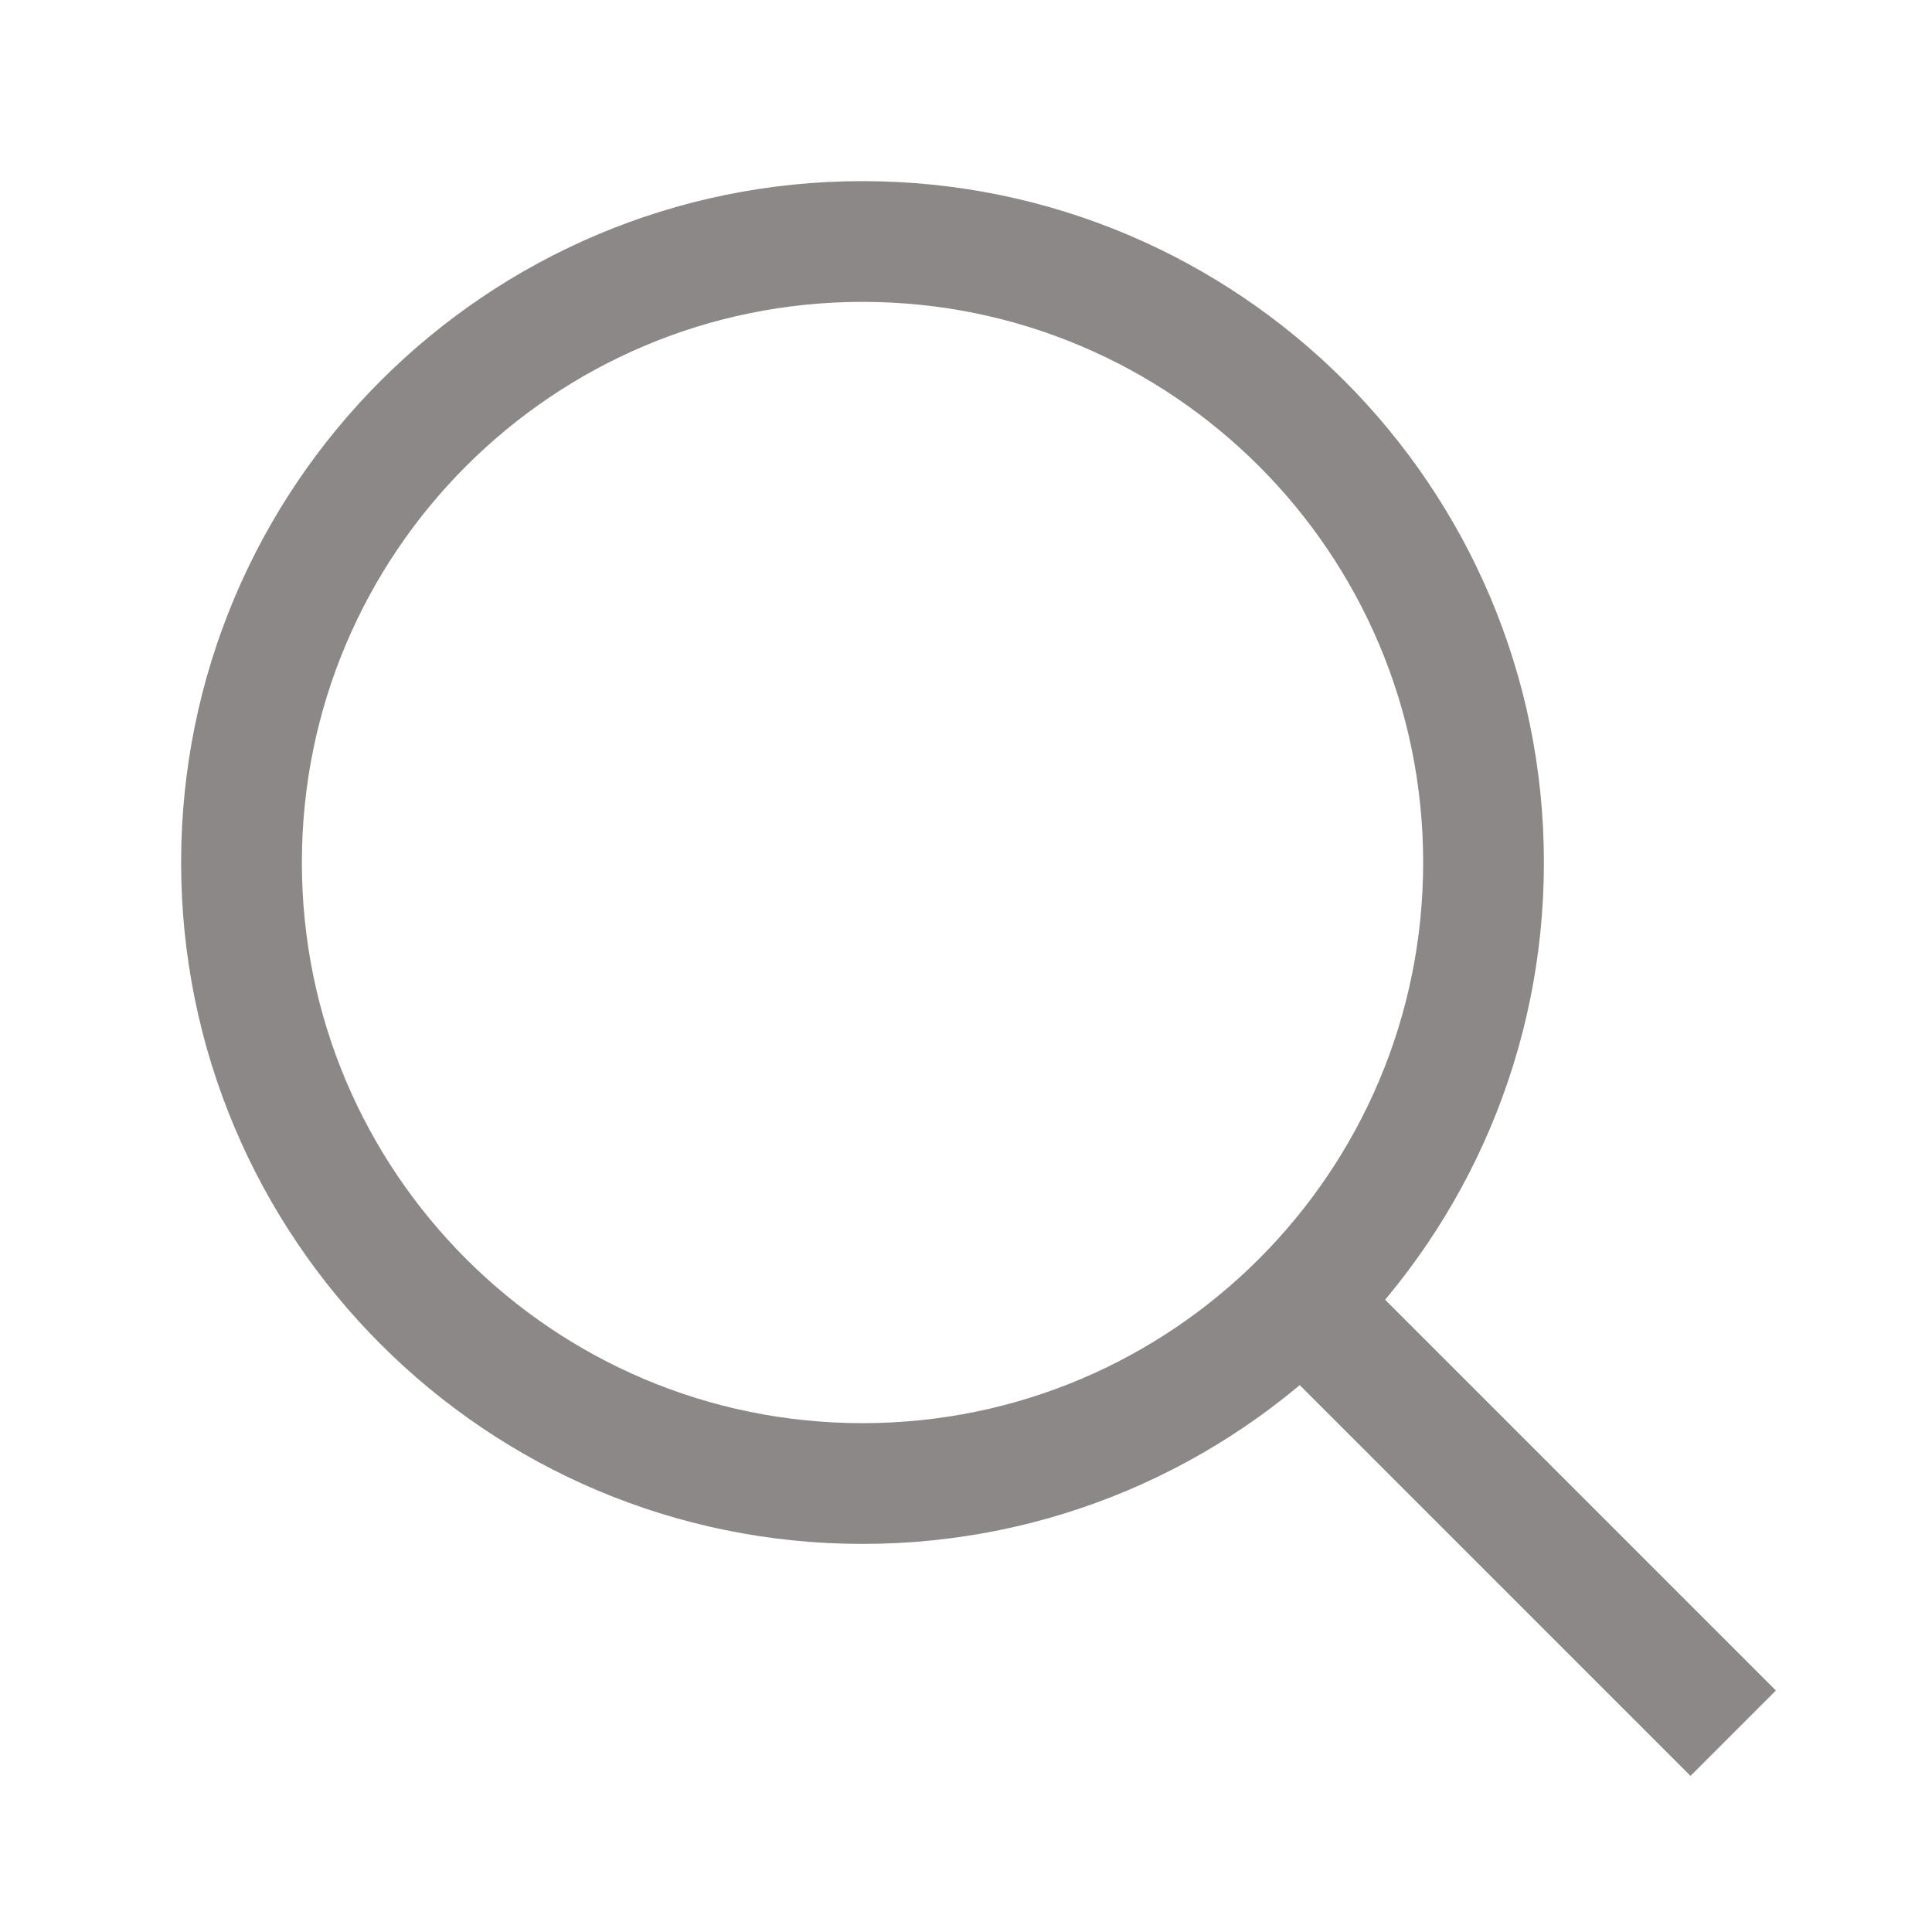
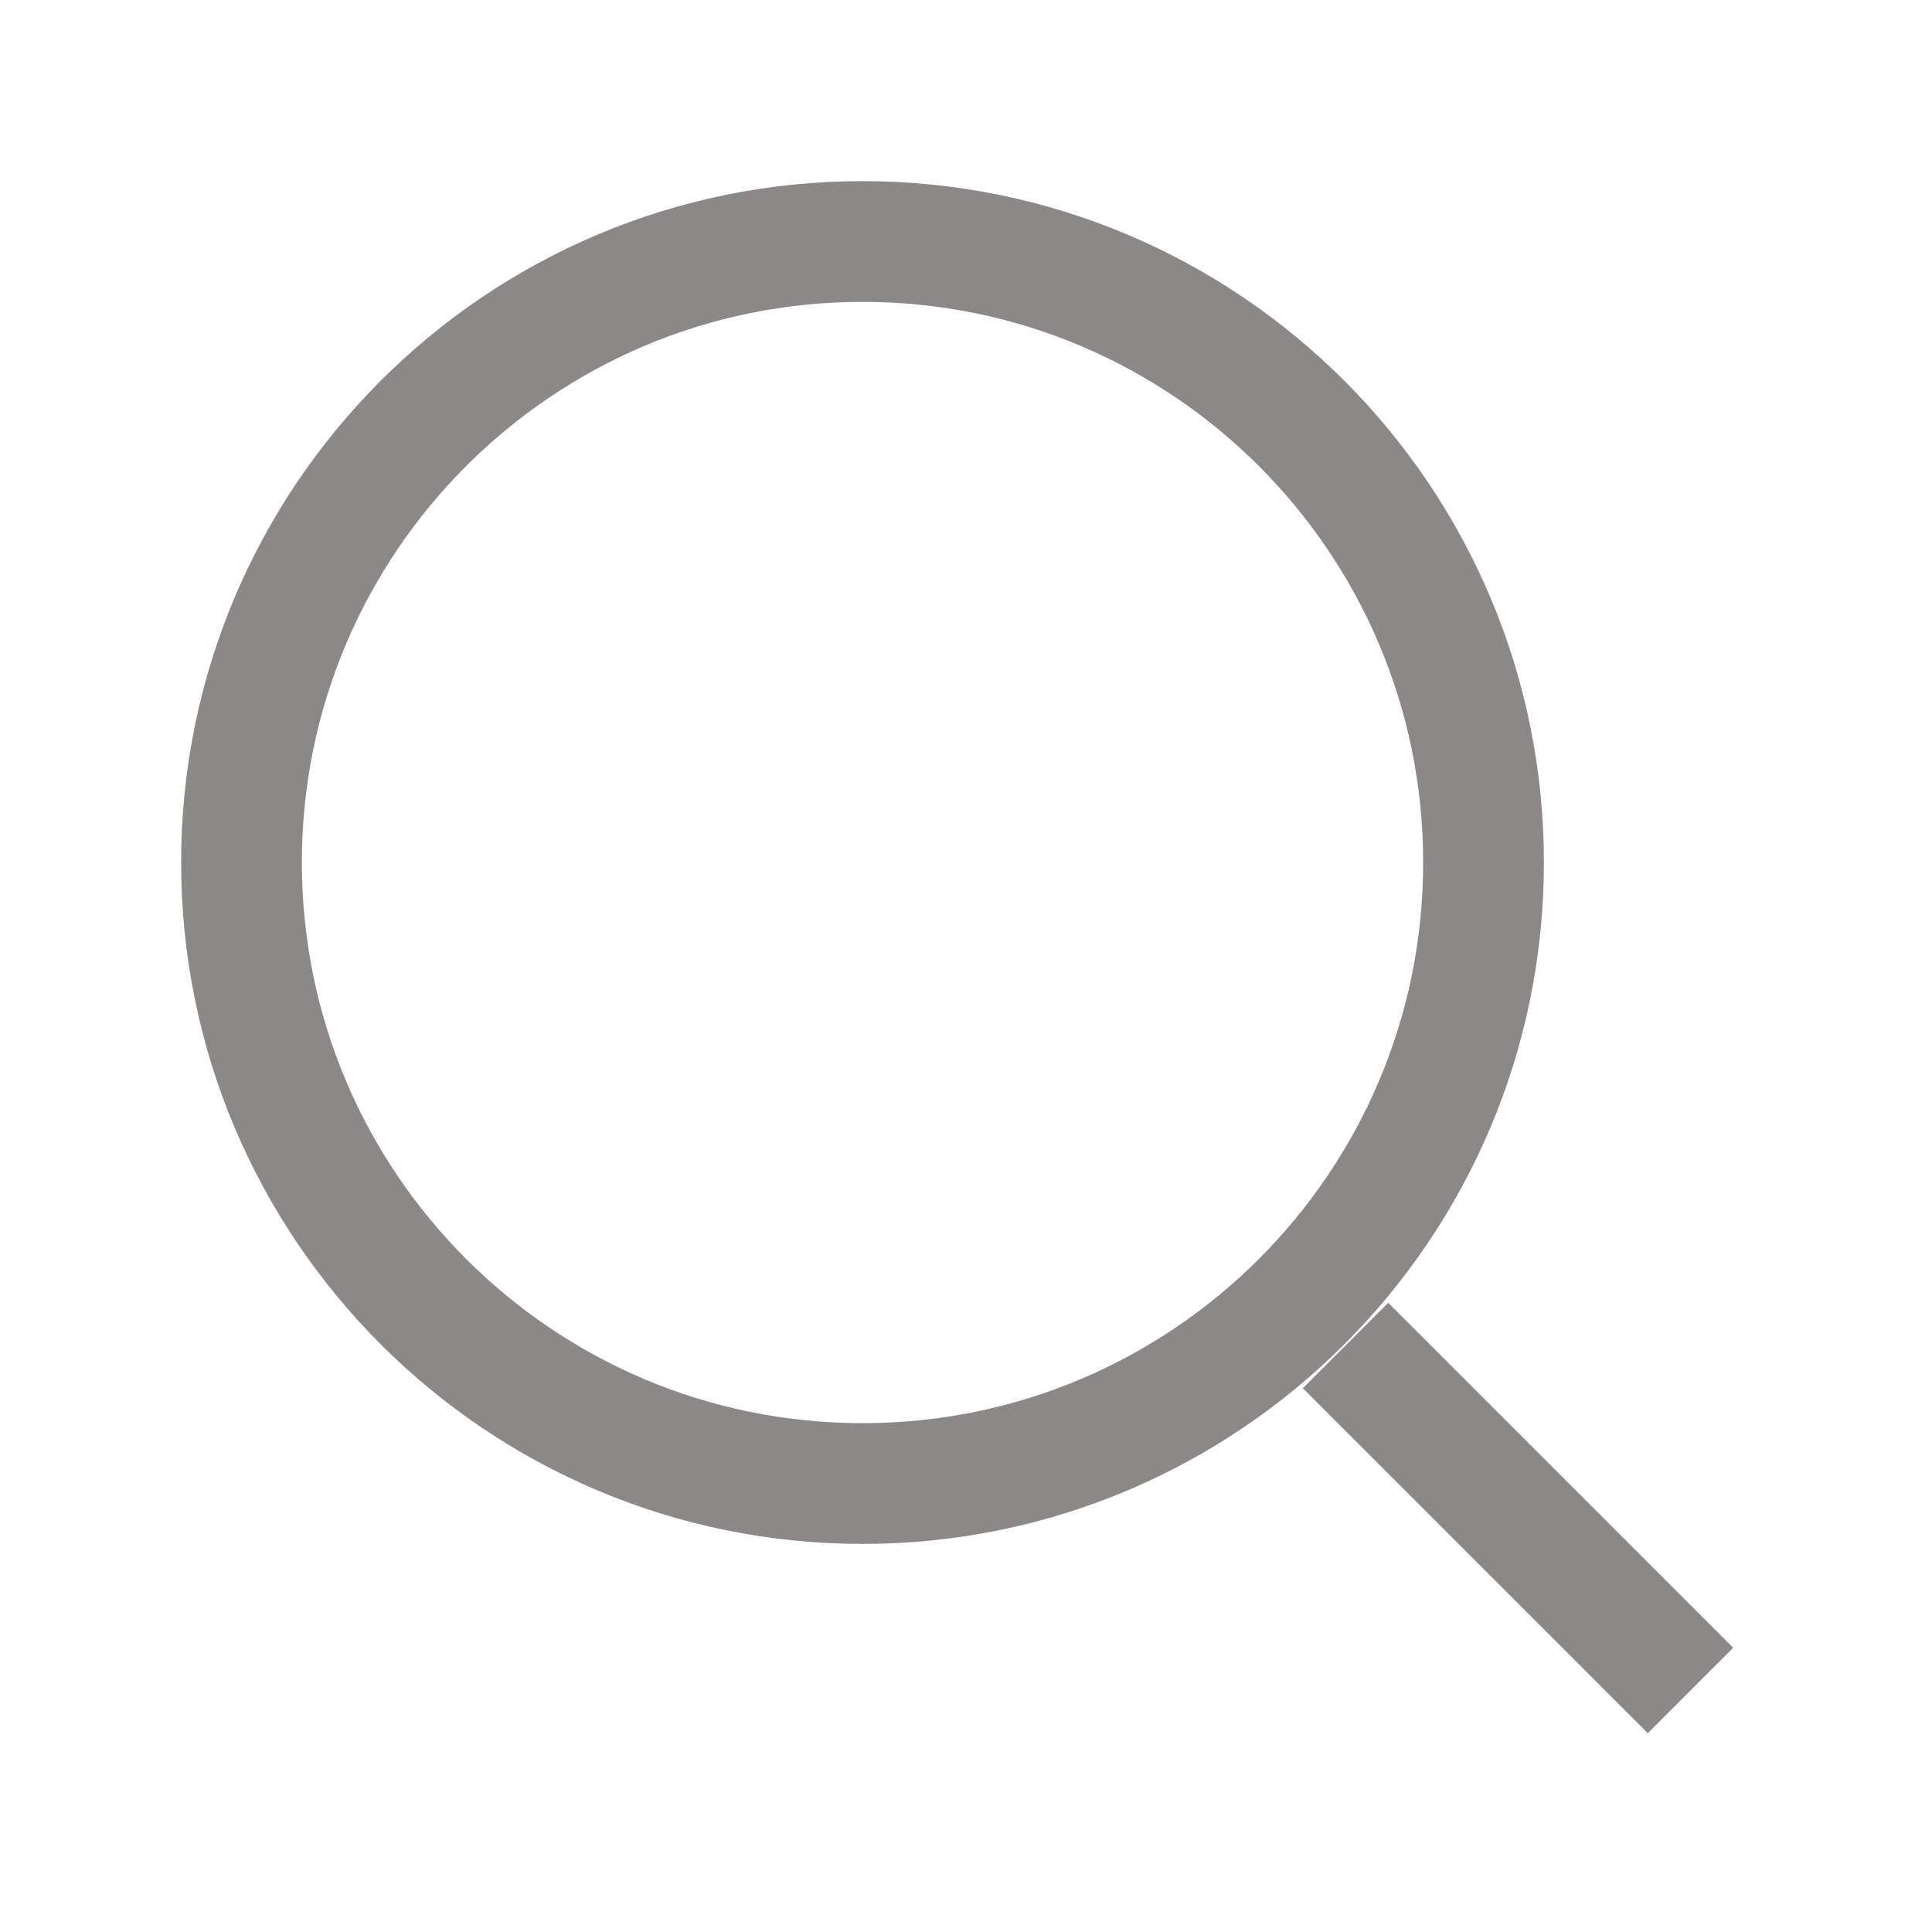
<svg xmlns="http://www.w3.org/2000/svg" width="16" height="16" viewBox="0 0 16 16" fill="none">
-   <path fill-rule="evenodd" clip-rule="evenodd" d="M7.143 12.286C9.983 12.286 12.286 9.983 12.286 7.143C12.286 4.303 9.983 2 7.143 2C4.303 2 2 4.303 2 7.143C2 9.983 4.303 12.286 7.143 12.286Z" stroke="#8C8888" />
-   <path d="M11.143 11.143L14 14" stroke="#8C8888" stroke-linecap="square" />
+   <path fillRule="evenodd" clipRule="evenodd" d="M7.143 12.286C9.983 12.286 12.286 9.983 12.286 7.143C12.286 4.303 9.983 2 7.143 2C4.303 2 2 4.303 2 7.143C2 9.983 4.303 12.286 7.143 12.286Z" stroke="#8C8888" />
+   <path d="M11.143 11.143L14 14" stroke="#8C8888" strokeLinecap="square" />
</svg>
